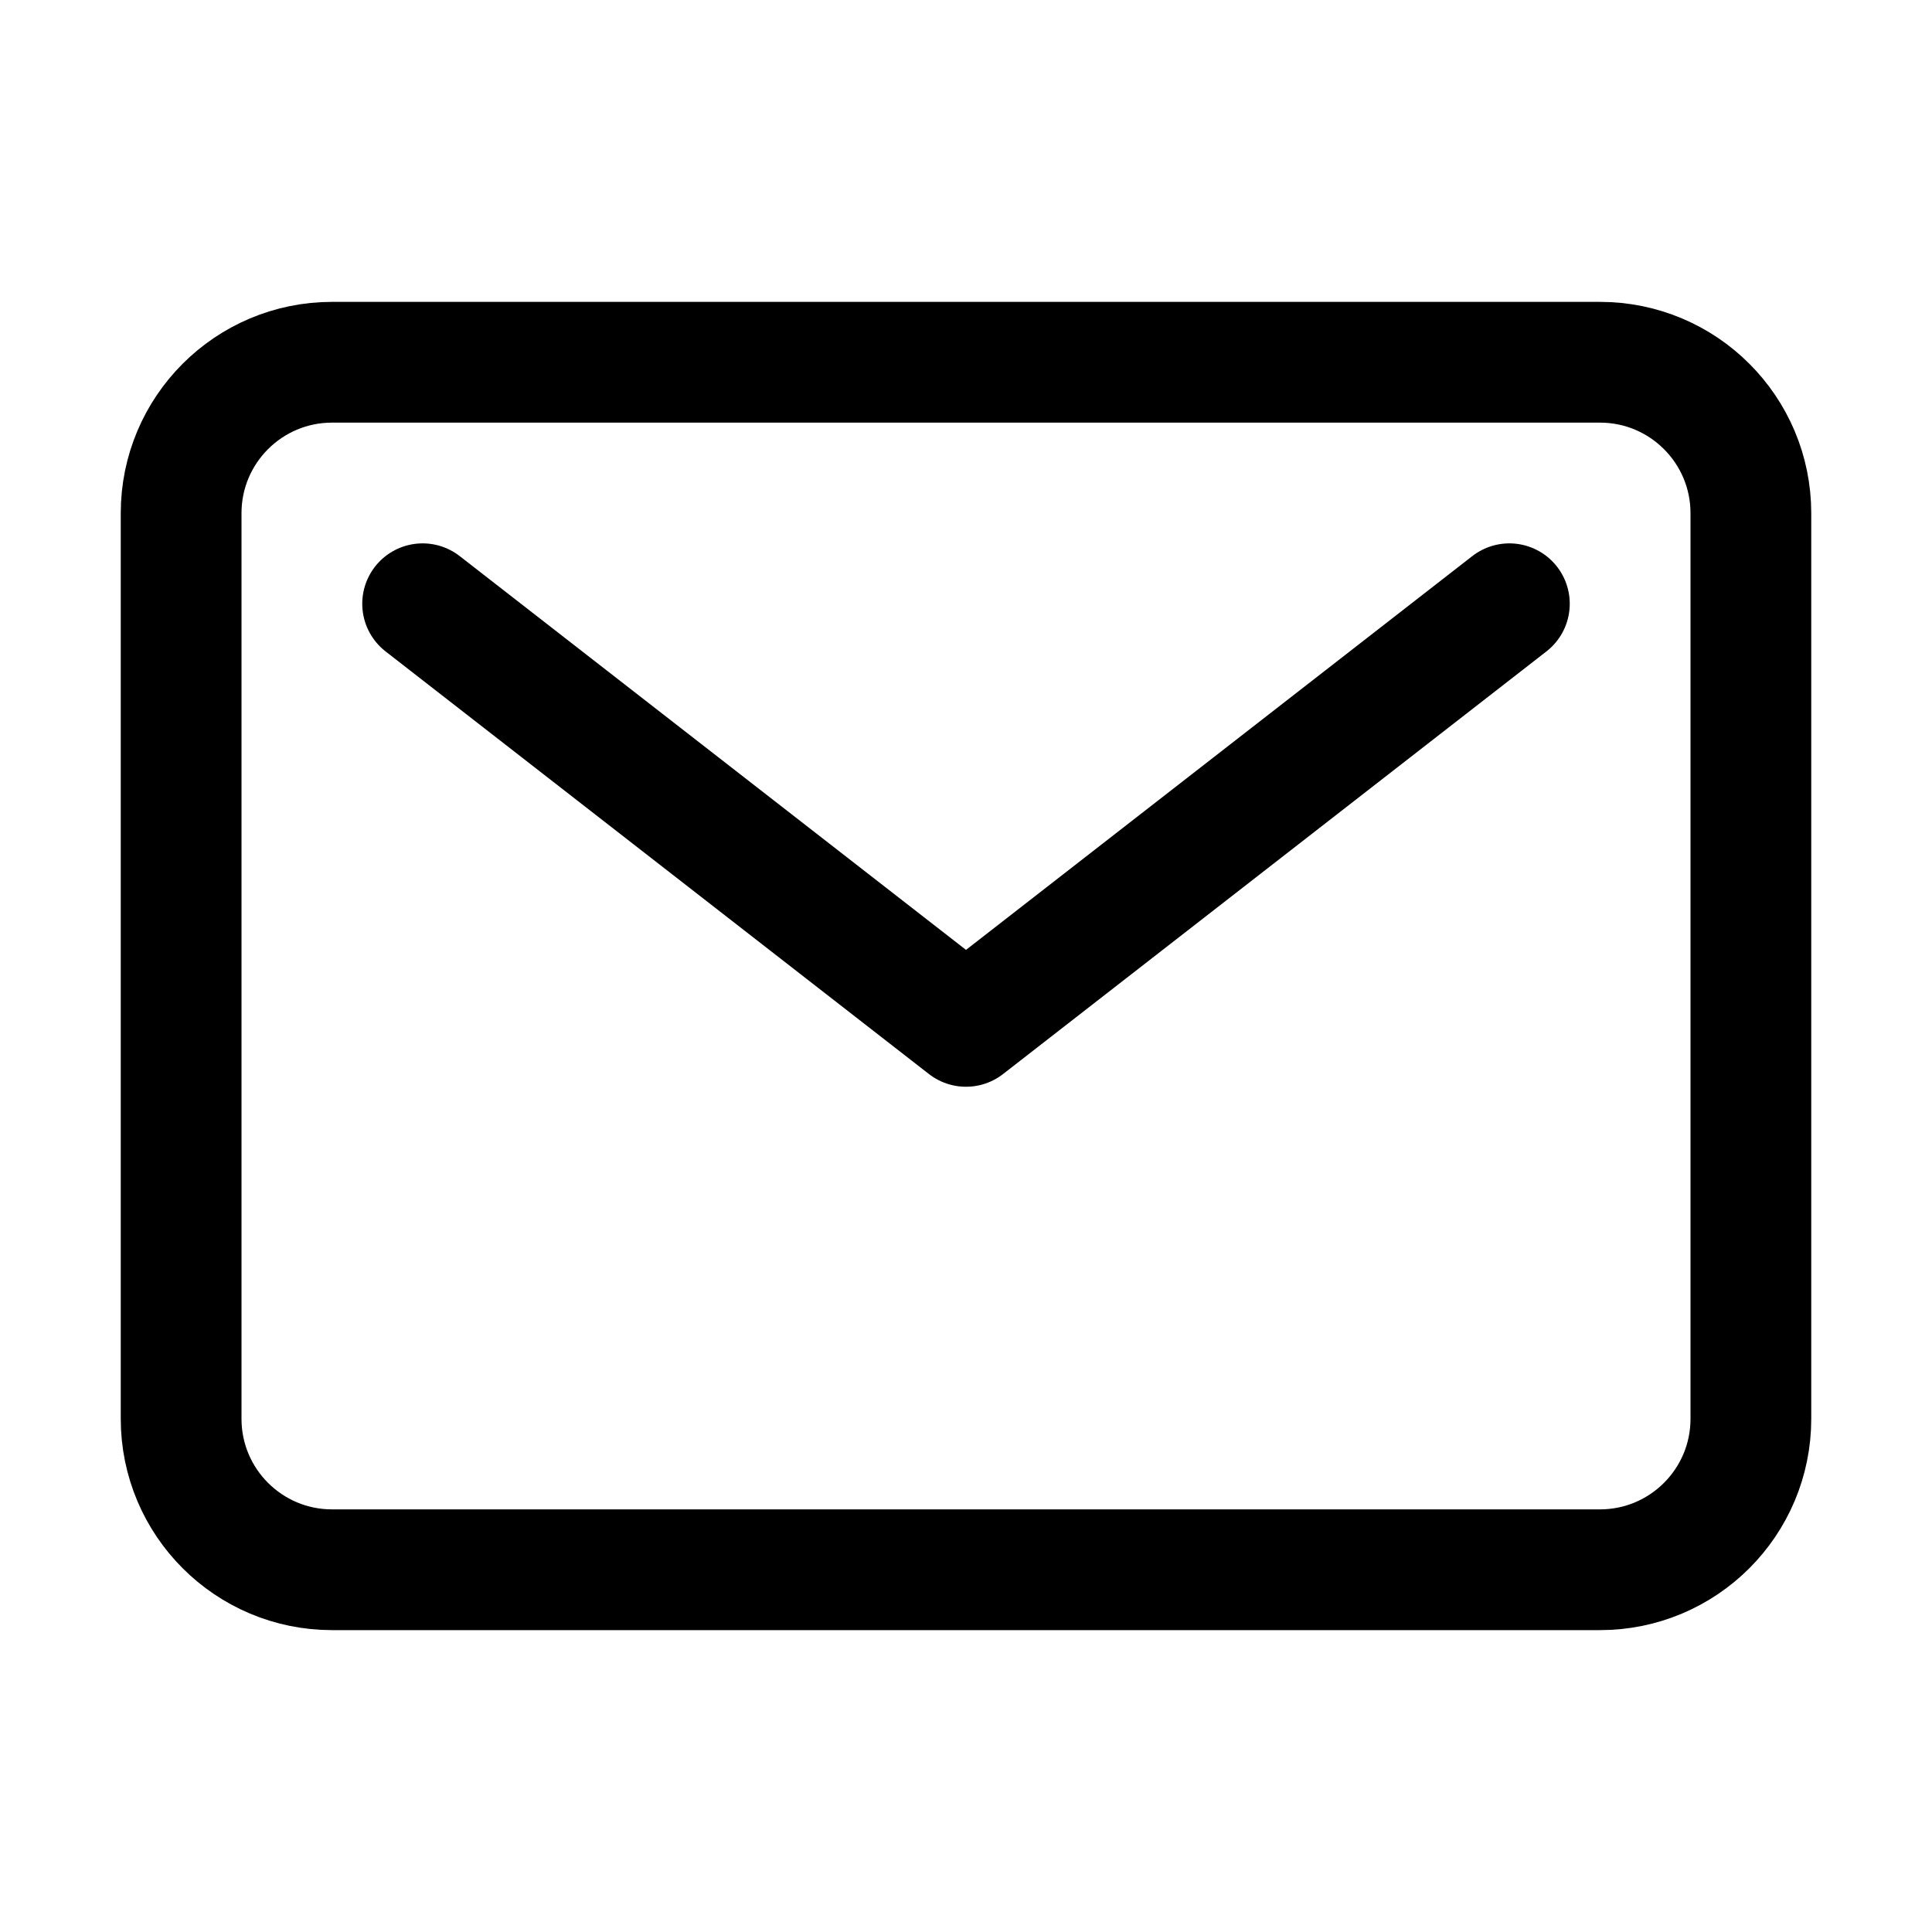
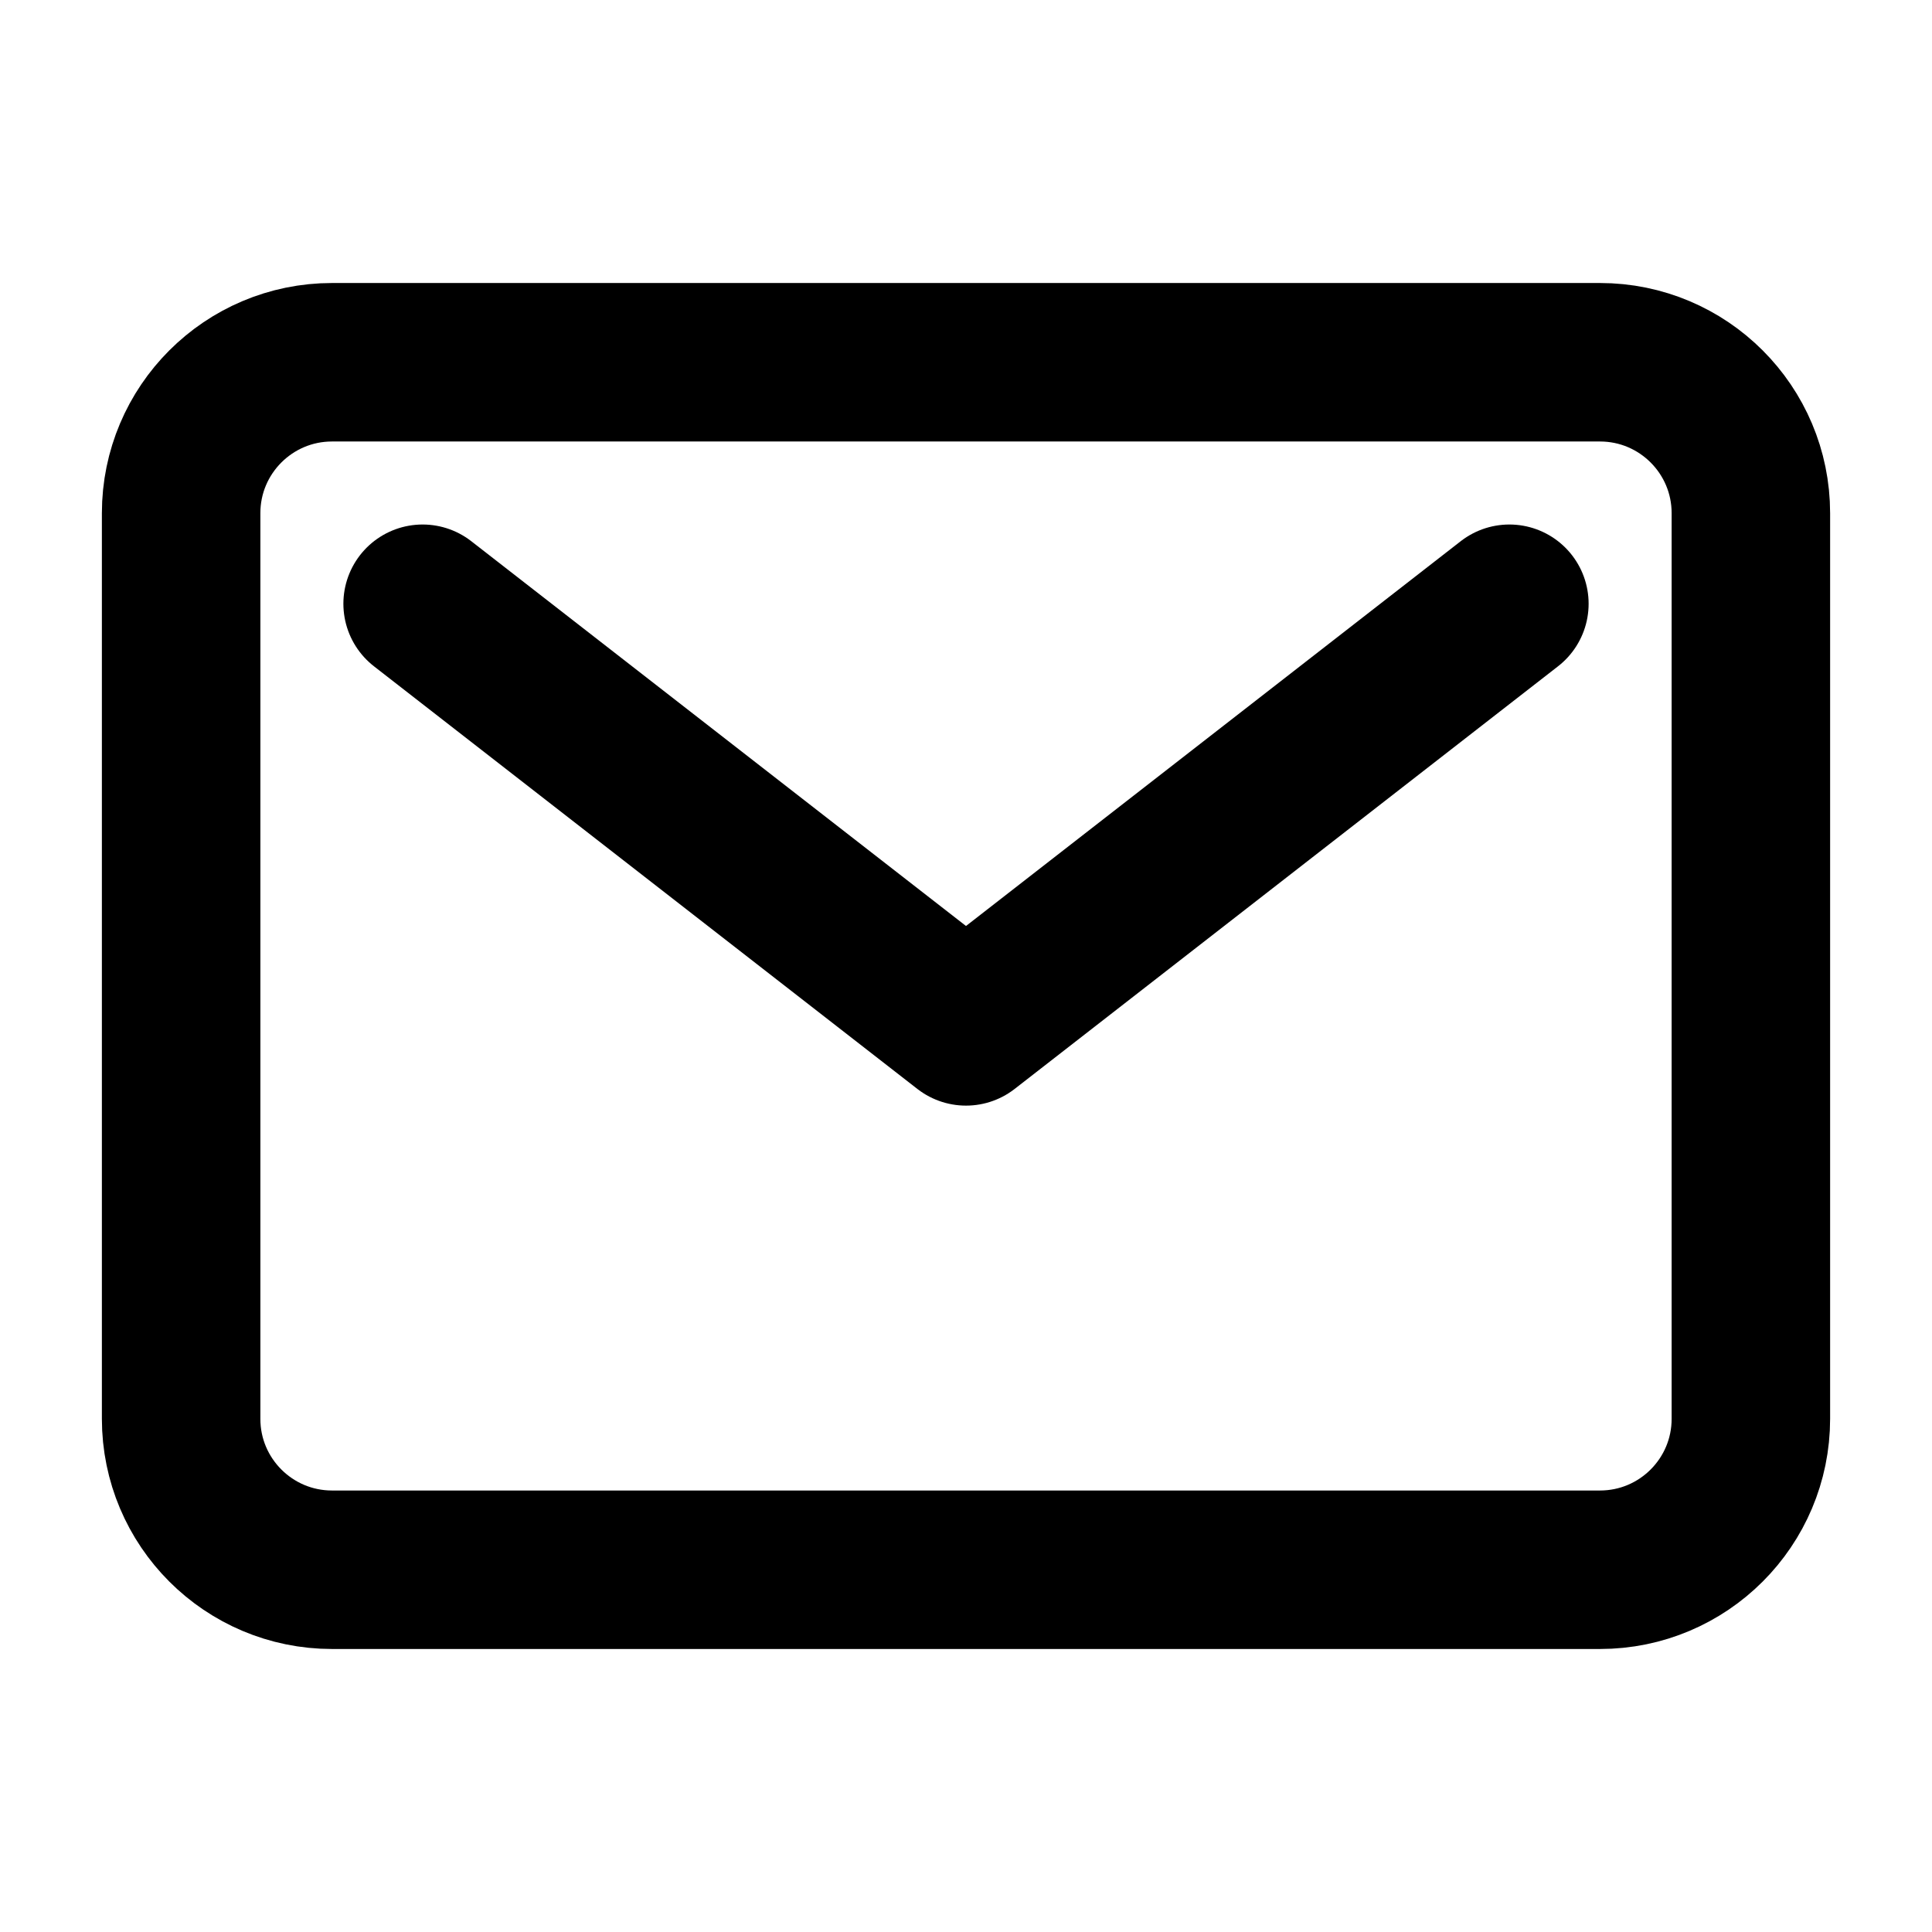
<svg xmlns="http://www.w3.org/2000/svg" class="ionicon" viewBox="0 0 512 512">
-   <rect x="48" y="96" width="416" height="320" rx="40" ry="40" fill="none" stroke="currentColor" stroke-linecap="round" stroke-linejoin="round" stroke-width="32" />
-   <path fill="none" stroke="currentColor" stroke-linecap="round" stroke-linejoin="round" stroke-width="32" d="M112 160l144 112 144-112" />
+   <rect x="48" y="96" width="416" height="320" rx="40" ry="40" fill="none" stroke="currentColor" stroke-linecap="round" stroke-linejoin="round" stroke-width="42" />
+   <path fill="none" stroke="currentColor" stroke-linecap="round" stroke-linejoin="round" stroke-width="42" d="M112 160l144 112 144-112" />
</svg>
